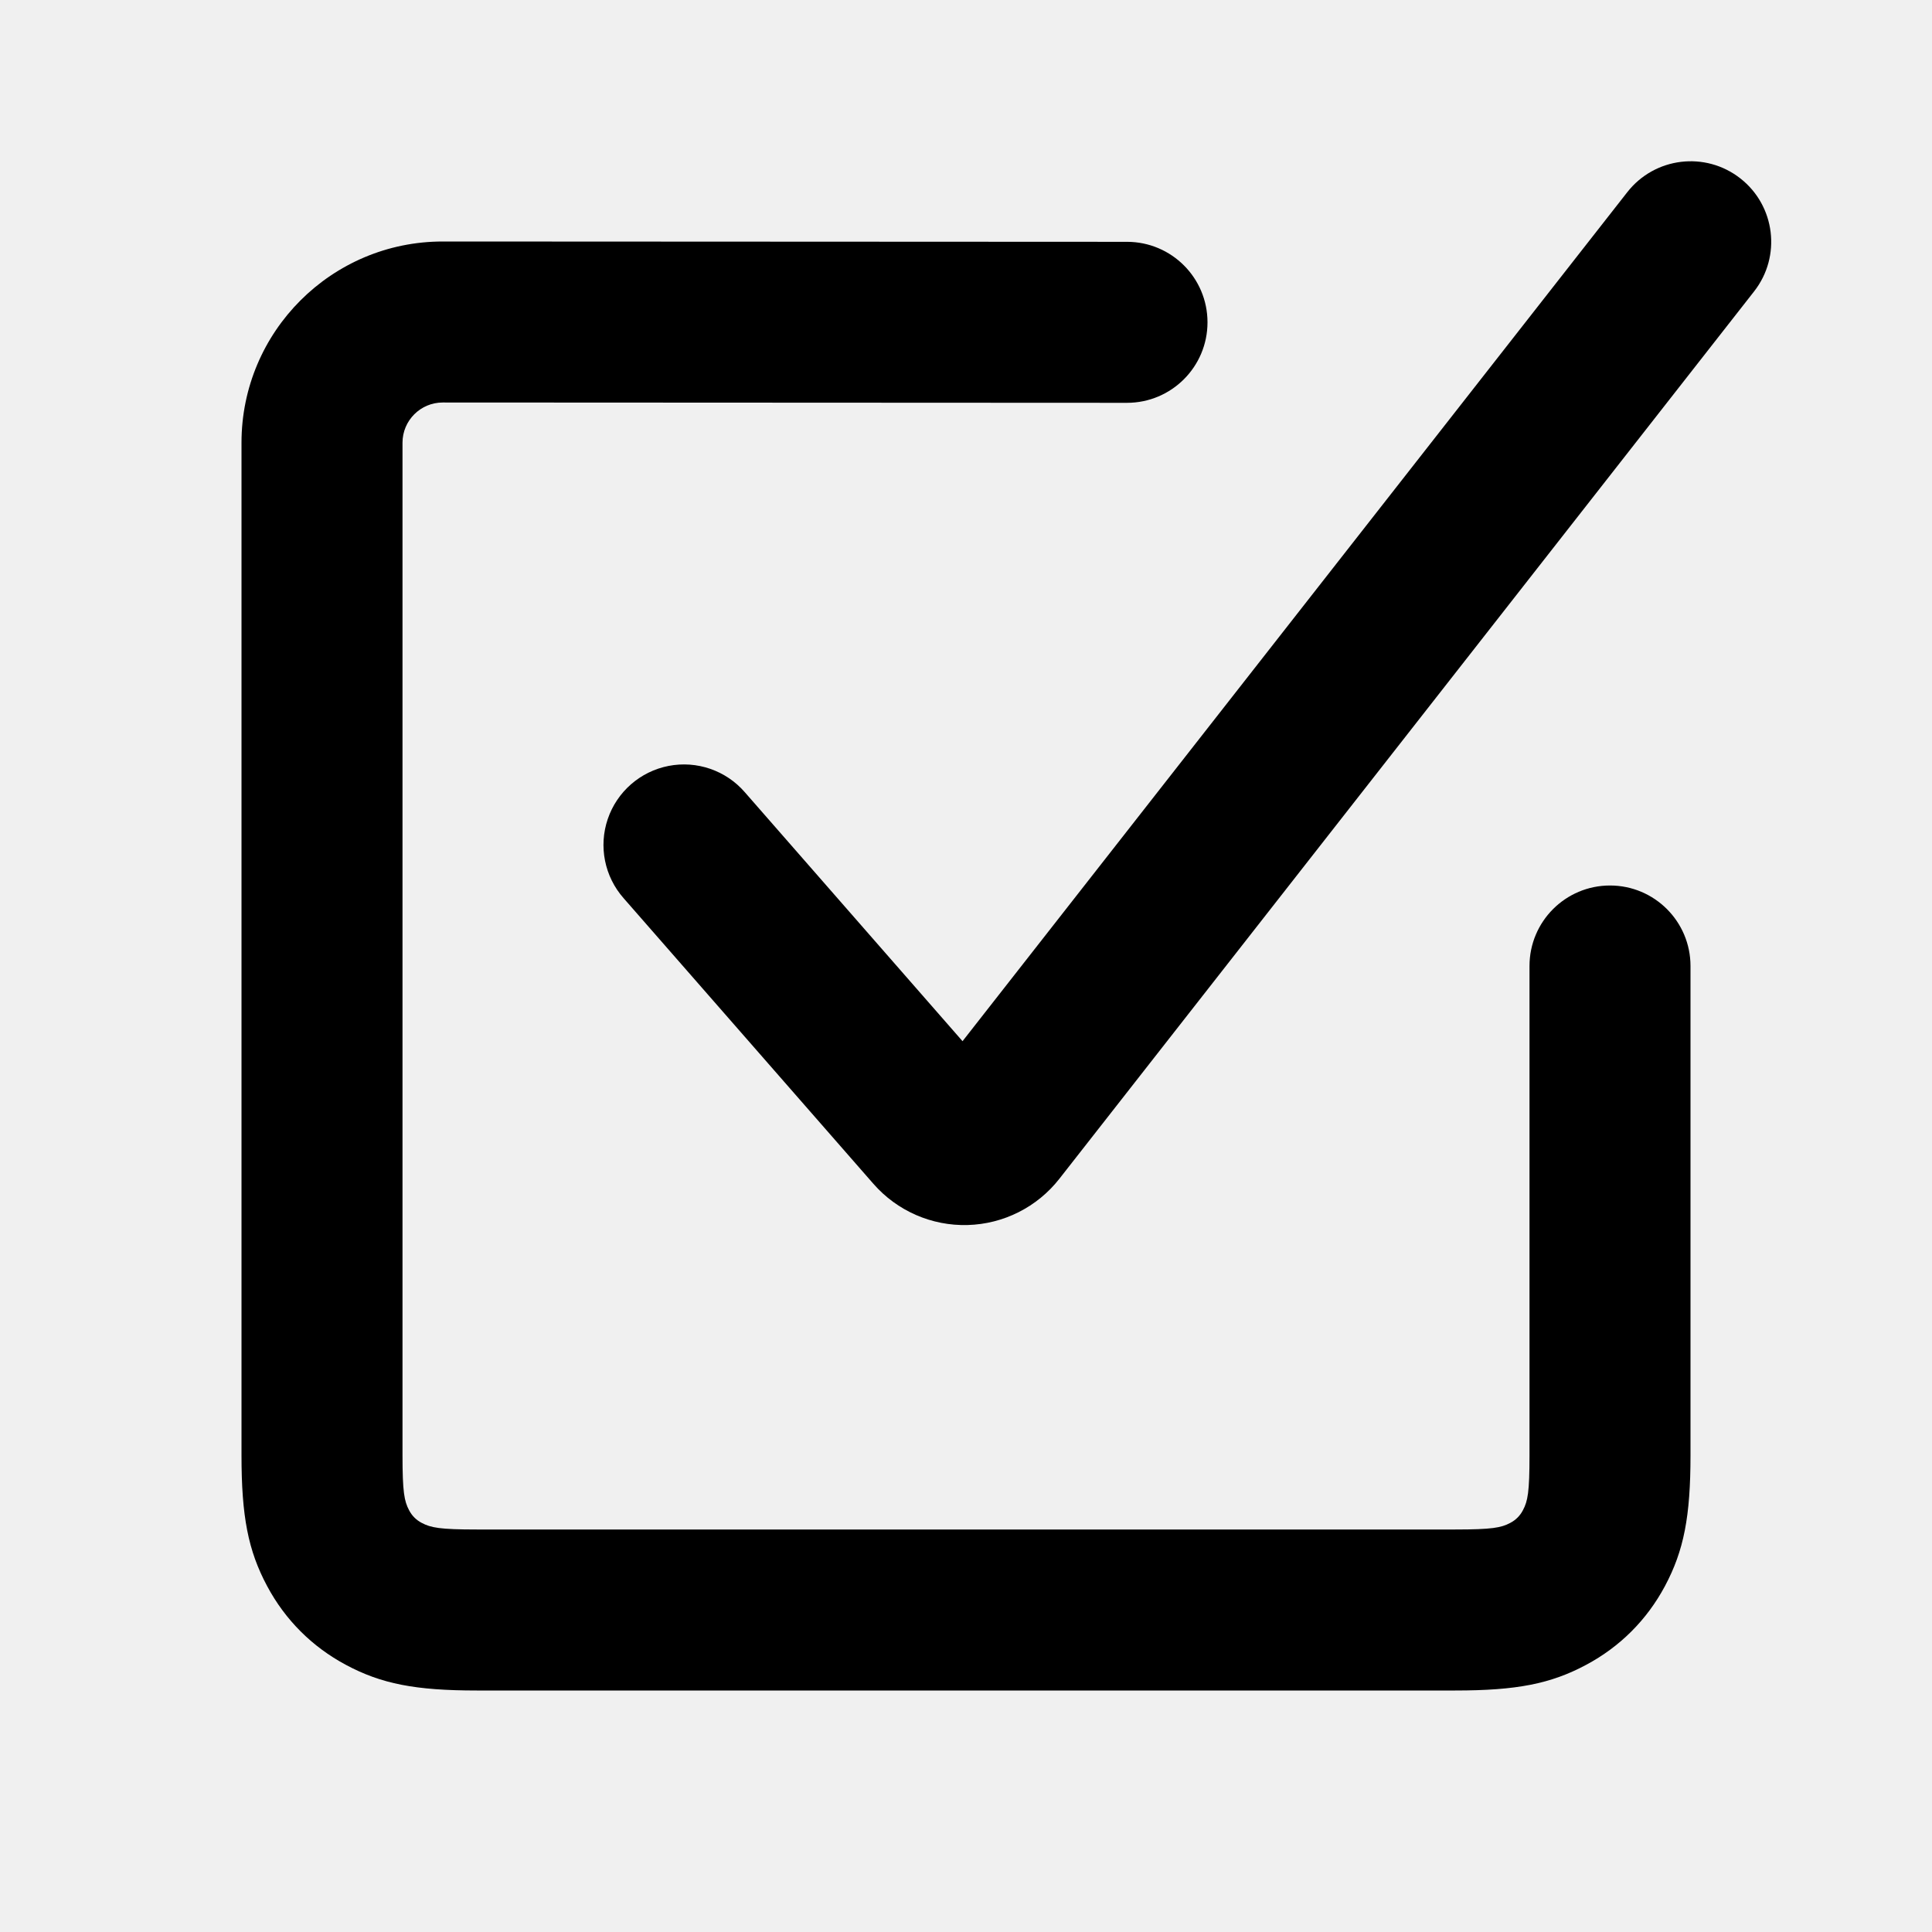
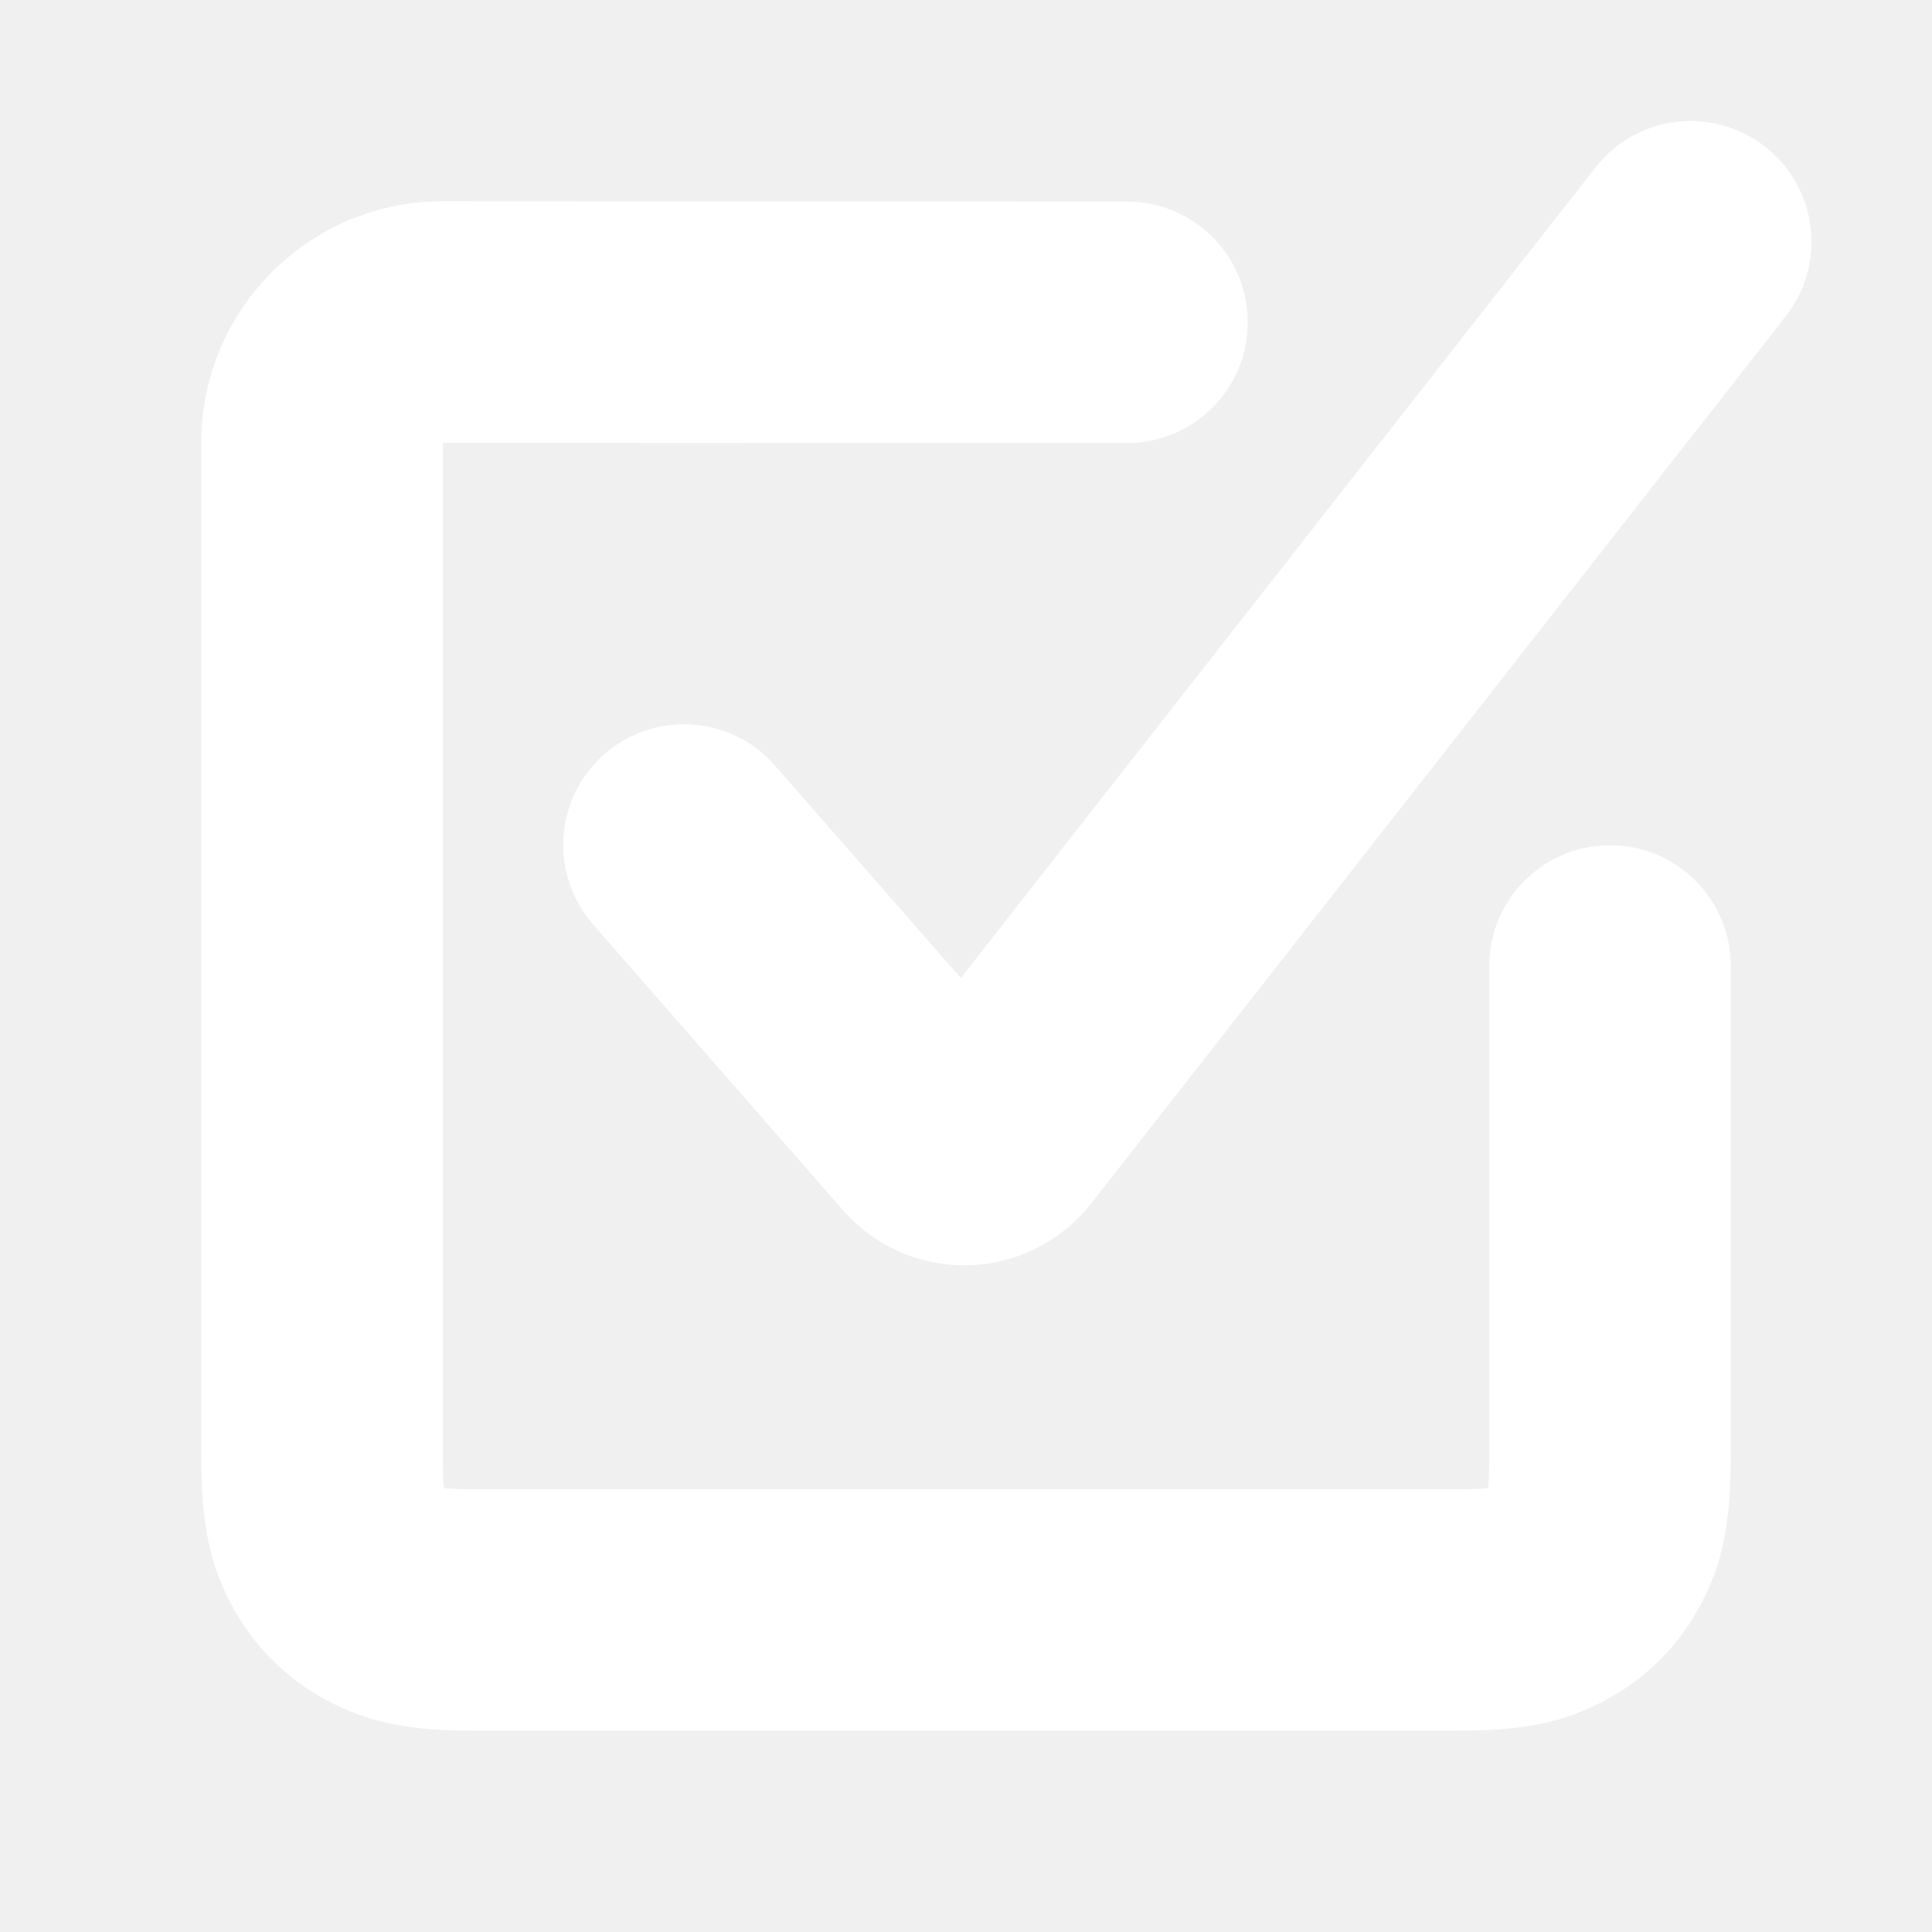
- <svg xmlns="http://www.w3.org/2000/svg" width="800px" height="800px" viewBox="0 0 24 24" fill="none">
-   <path fill-rule="evenodd" clip-rule="evenodd" d="m20.215 2.387-8.258 10.547-2.704-3.092a1 1 0 1 0-1.506 1.316l3.103 3.548a1.5 1.5 0 0 0 2.31-.063L21.79 3.62a1 1 0 1 0-1.575-1.233zM20 11a1 1 0 0 0-1 1v6.077c0 .459-.021.57-.082.684a.364.364 0 0 1-.157.157c-.113.06-.225.082-.684.082H5.923c-.459 0-.57-.022-.684-.082a.363.363 0 0 1-.157-.157c-.06-.113-.082-.225-.082-.684V5.5a.5.5 0 0 1 .5-.5l8.5.004a1 1 0 1 0 0-2L5.5 3A2.5 2.5 0 0 0 3 5.5v12.577c0 .76.082 1.185.319 1.627.224.419.558.753.977.977.442.237.866.319 1.627.319h12.154c.76 0 1.185-.082 1.627-.319.42-.224.754-.558.978-.977.236-.442.318-.866.318-1.627V12a1 1 0 0 0-1-1z" fill="#000000" />
+ <svg xmlns="http://www.w3.org/2000/svg" width="800px" height="800px" viewBox="0 0 24 24" fill="none" stroke="#ffffff">
+   <g id="SVGRepo_bgCarrier" stroke-width="0" />
+   <g id="SVGRepo_tracerCarrier" stroke-linecap="round" stroke-linejoin="round" />
+   <g id="SVGRepo_iconCarrier">
+     <path fill-rule="evenodd" clip-rule="evenodd" d="m20.215 2.387-8.258 10.547-2.704-3.092a1 1 0 1 0-1.506 1.316l3.103 3.548a1.5 1.5 0 0 0 2.31-.063L21.79 3.62a1 1 0 1 0-1.575-1.233zM20 11a1 1 0 0 0-1 1v6.077c0 .459-.021.57-.082.684a.364.364 0 0 1-.157.157c-.113.06-.225.082-.684.082H5.923c-.459 0-.57-.022-.684-.082a.363.363 0 0 1-.157-.157c-.06-.113-.082-.225-.082-.684V5.5a.5.5 0 0 1 .5-.5l8.5.004a1 1 0 1 0 0-2L5.5 3A2.5 2.5 0 0 0 3 5.5v12.577c0 .76.082 1.185.319 1.627.224.419.558.753.977.977.442.237.866.319 1.627.319h12.154c.76 0 1.185-.082 1.627-.319.42-.224.754-.558.978-.977.236-.442.318-.866.318-1.627V12a1 1 0 0 0-1-1z" fill="#ffffff" />
+   </g>
</svg>
